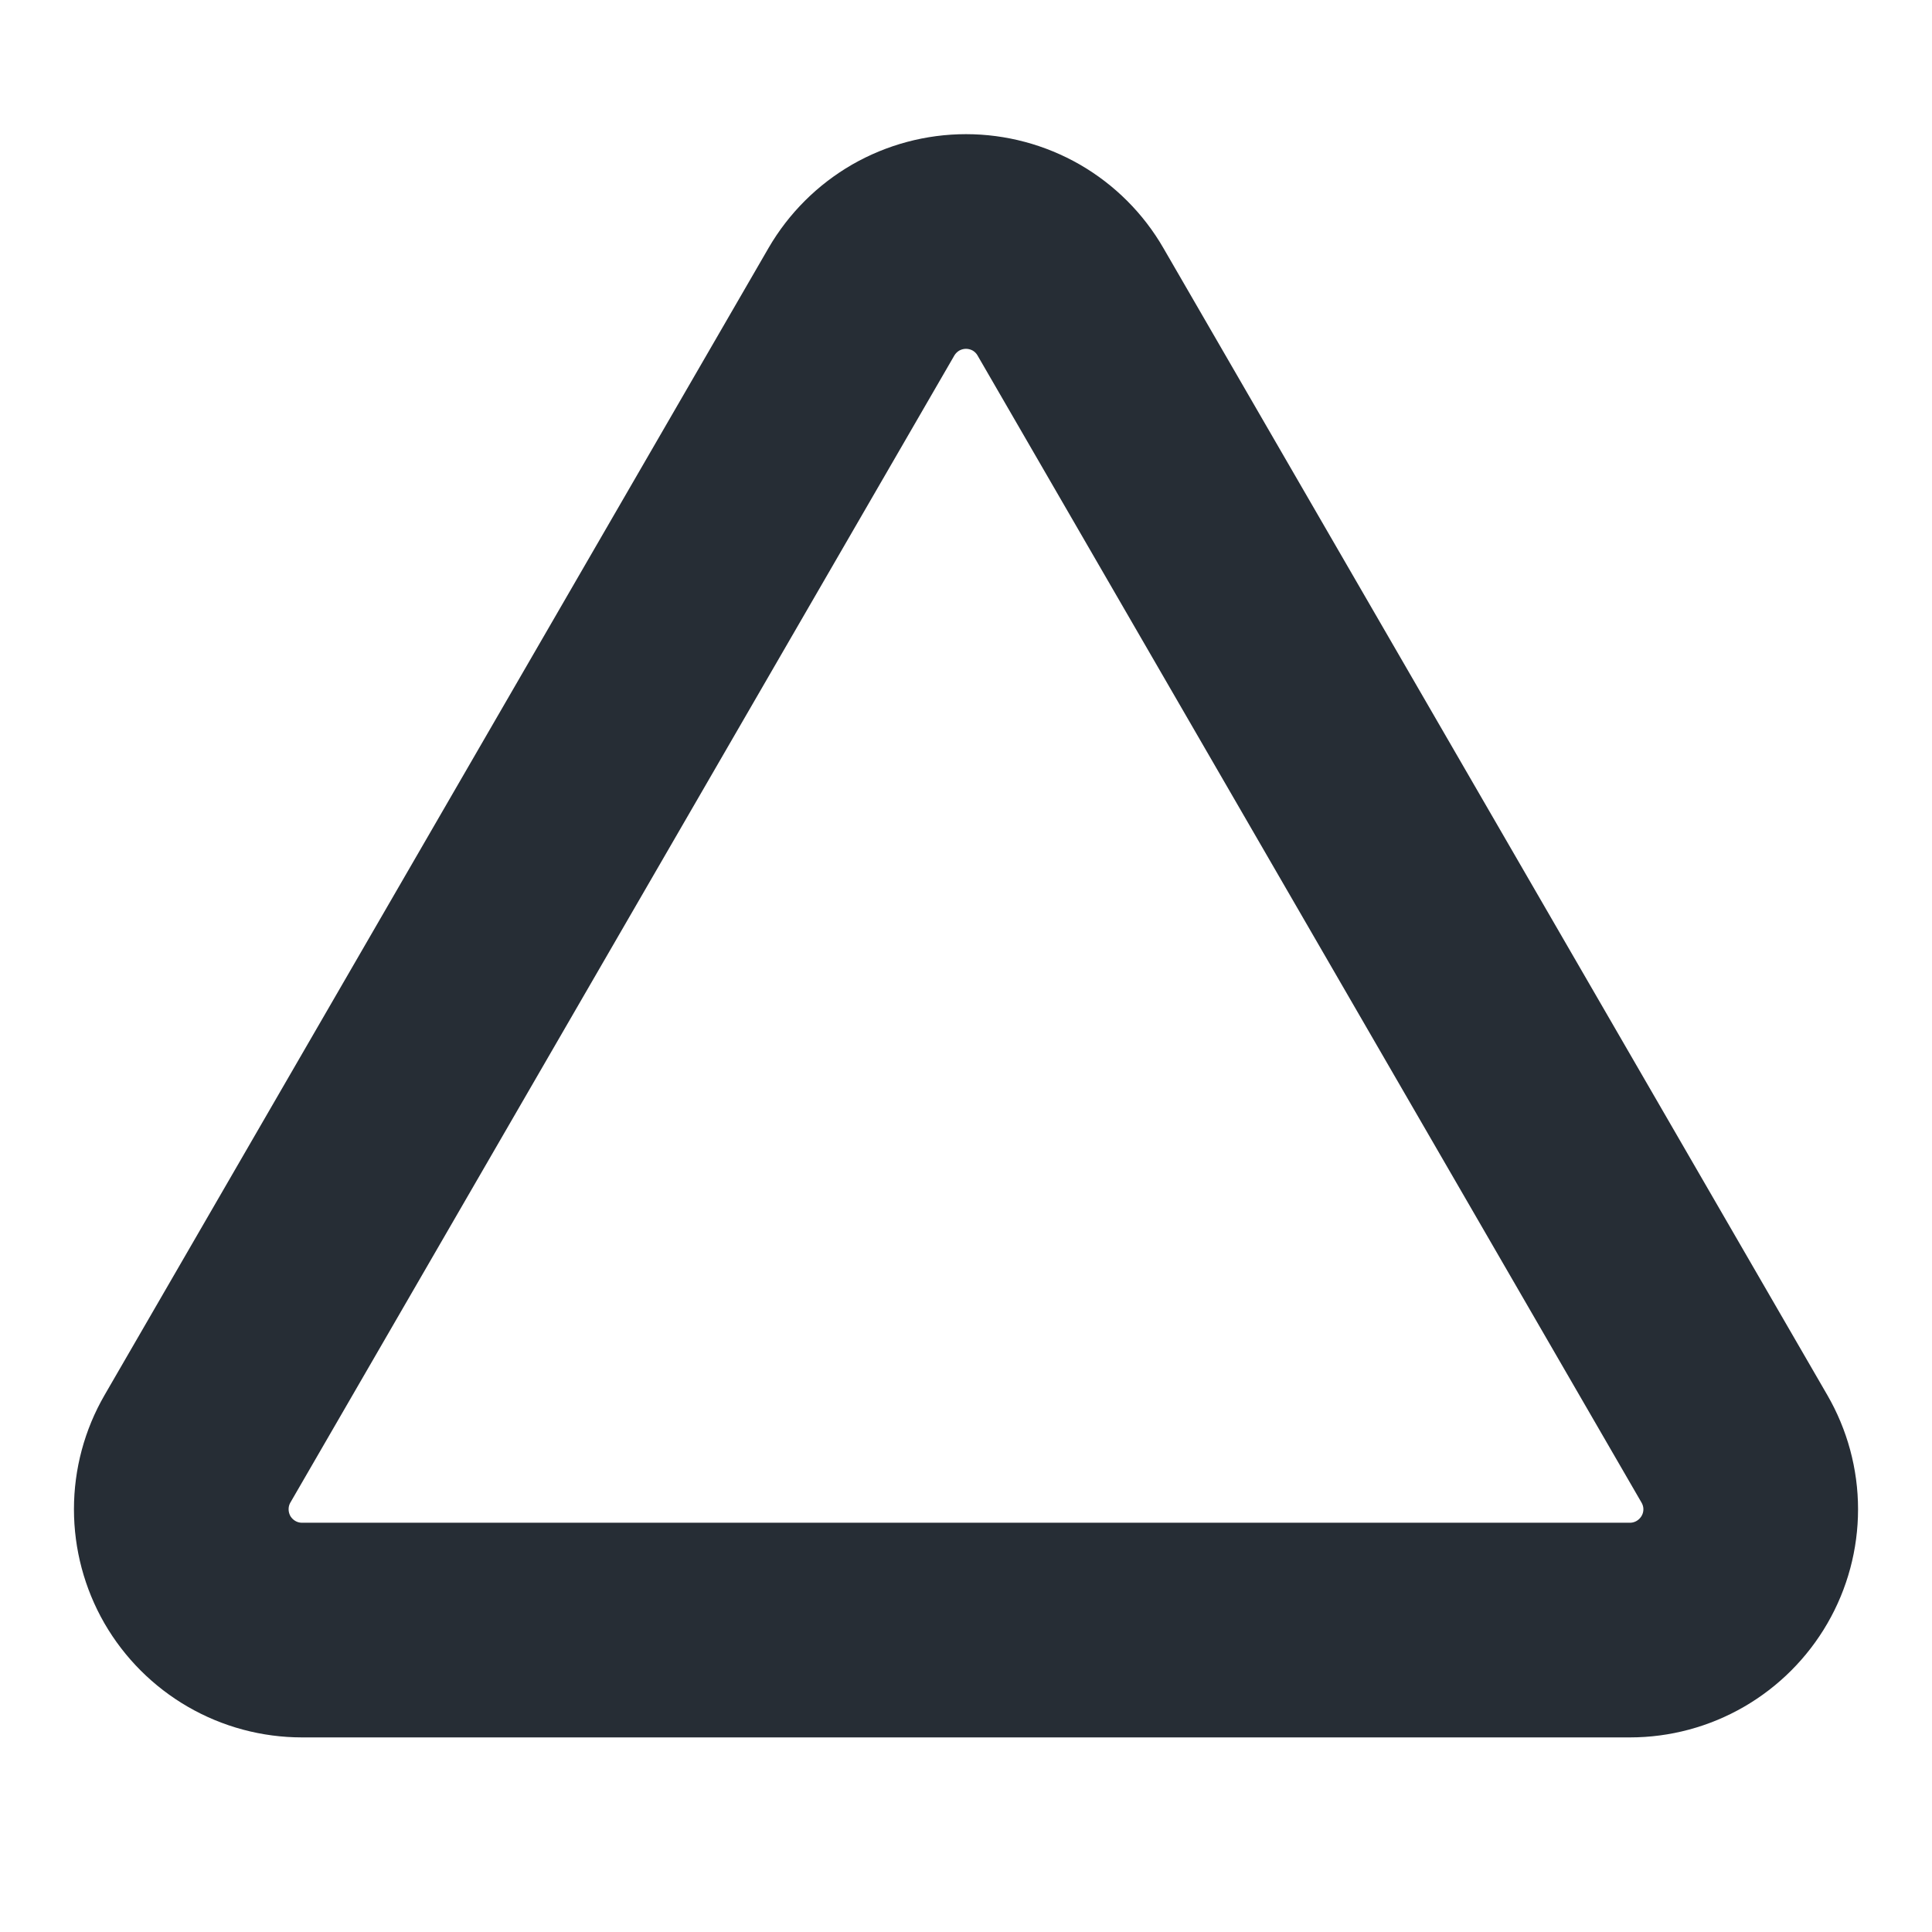
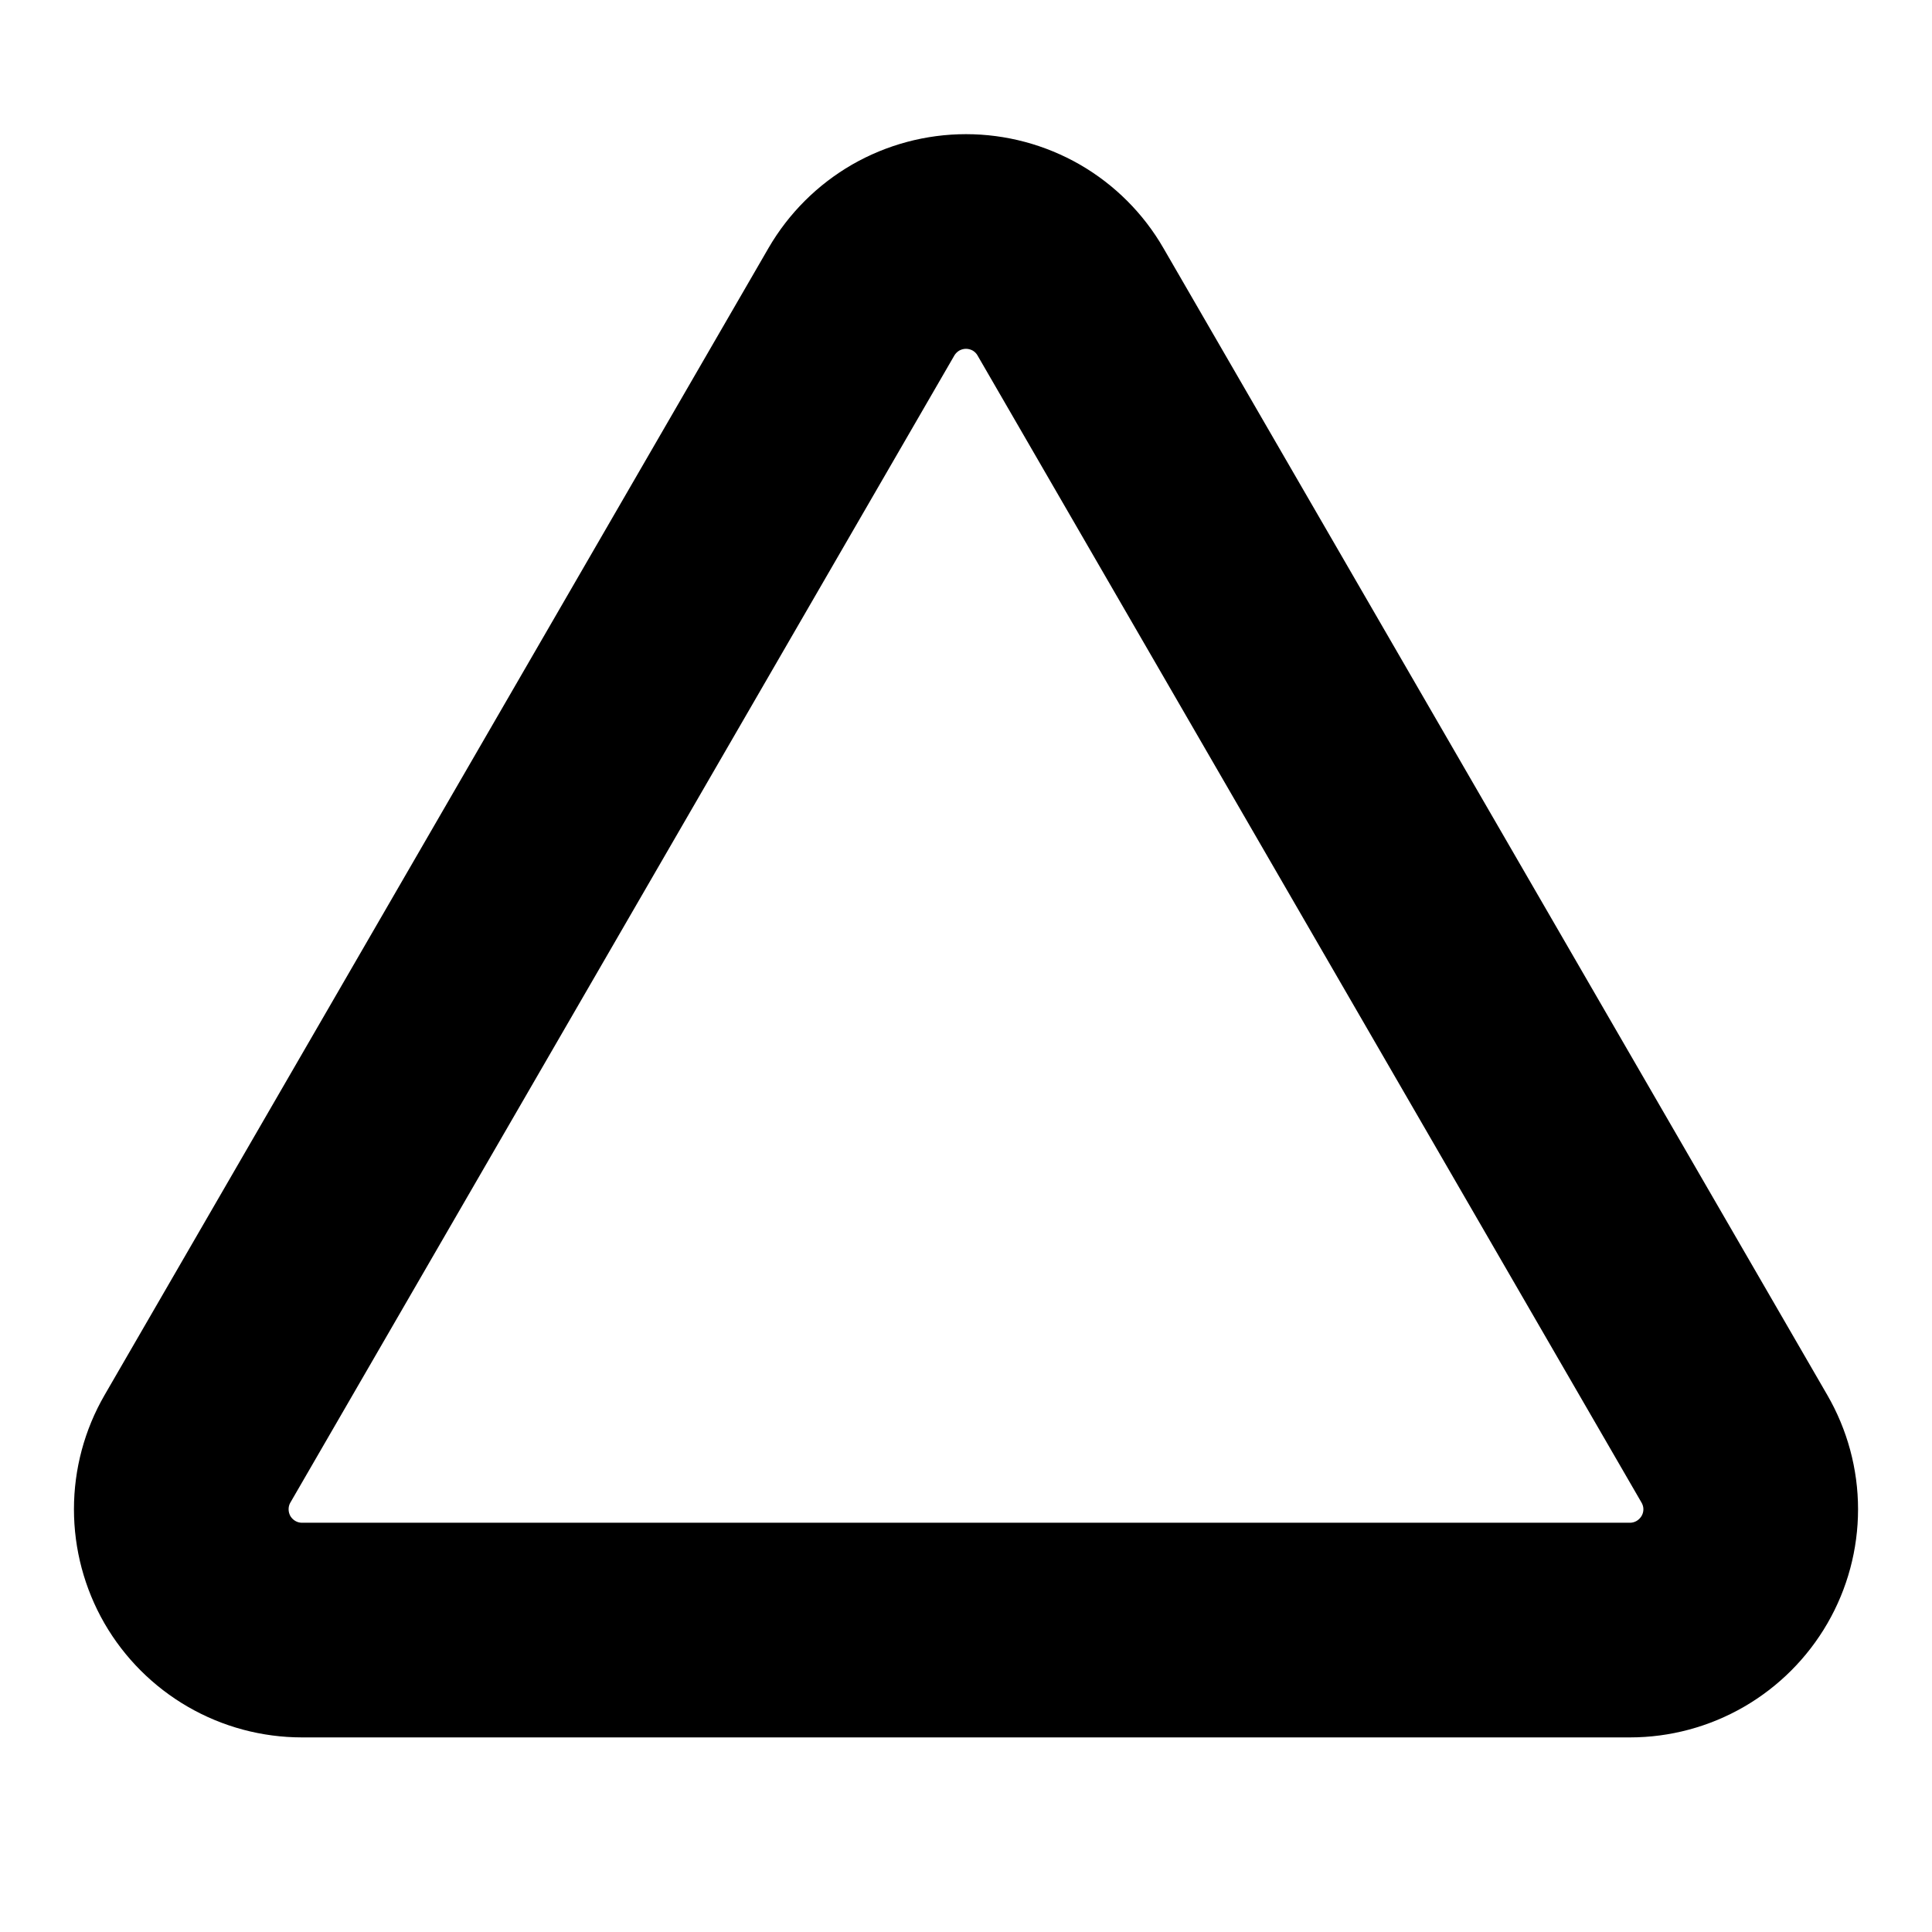
- <svg xmlns="http://www.w3.org/2000/svg" viewBox="0 0 18 18" fill="none">
-   <path d="M8.026 2.811L1.84 13.498C1.741 13.669 1.689 13.863 1.689 14.061C1.689 14.259 1.741 14.453 1.839 14.624C1.938 14.795 2.08 14.937 2.251 15.036C2.422 15.135 2.616 15.187 2.814 15.187H15.186C15.383 15.187 15.577 15.135 15.748 15.036C15.919 14.937 16.061 14.795 16.16 14.624C16.259 14.453 16.311 14.259 16.311 14.061C16.311 13.863 16.258 13.669 16.159 13.498L9.973 2.811C9.875 2.641 9.733 2.499 9.562 2.4C9.391 2.302 9.197 2.25 9 2.25C8.803 2.25 8.609 2.302 8.438 2.4C8.267 2.499 8.125 2.641 8.026 2.811V2.811Z" stroke="#262D35" stroke-width="2" stroke-linecap="round" stroke-linejoin="round" />
+ <svg xmlns="http://www.w3.org/2000/svg" viewBox="0 0 18 18" fill="none" stroke="currentColor">
+   <path d="M8.026 2.811L1.84 13.498C1.741 13.669 1.689 13.863 1.689 14.061C1.689 14.259 1.741 14.453 1.839 14.624C1.938 14.795 2.08 14.937 2.251 15.036C2.422 15.135 2.616 15.187 2.814 15.187H15.186C15.383 15.187 15.577 15.135 15.748 15.036C15.919 14.937 16.061 14.795 16.16 14.624C16.259 14.453 16.311 14.259 16.311 14.061C16.311 13.863 16.258 13.669 16.159 13.498L9.973 2.811C9.875 2.641 9.733 2.499 9.562 2.4C9.391 2.302 9.197 2.25 9 2.25C8.803 2.25 8.609 2.302 8.438 2.4C8.267 2.499 8.125 2.641 8.026 2.811V2.811Z" stroke="currentColor" stroke-width="2" stroke-linecap="round" stroke-linejoin="round" />
</svg>
